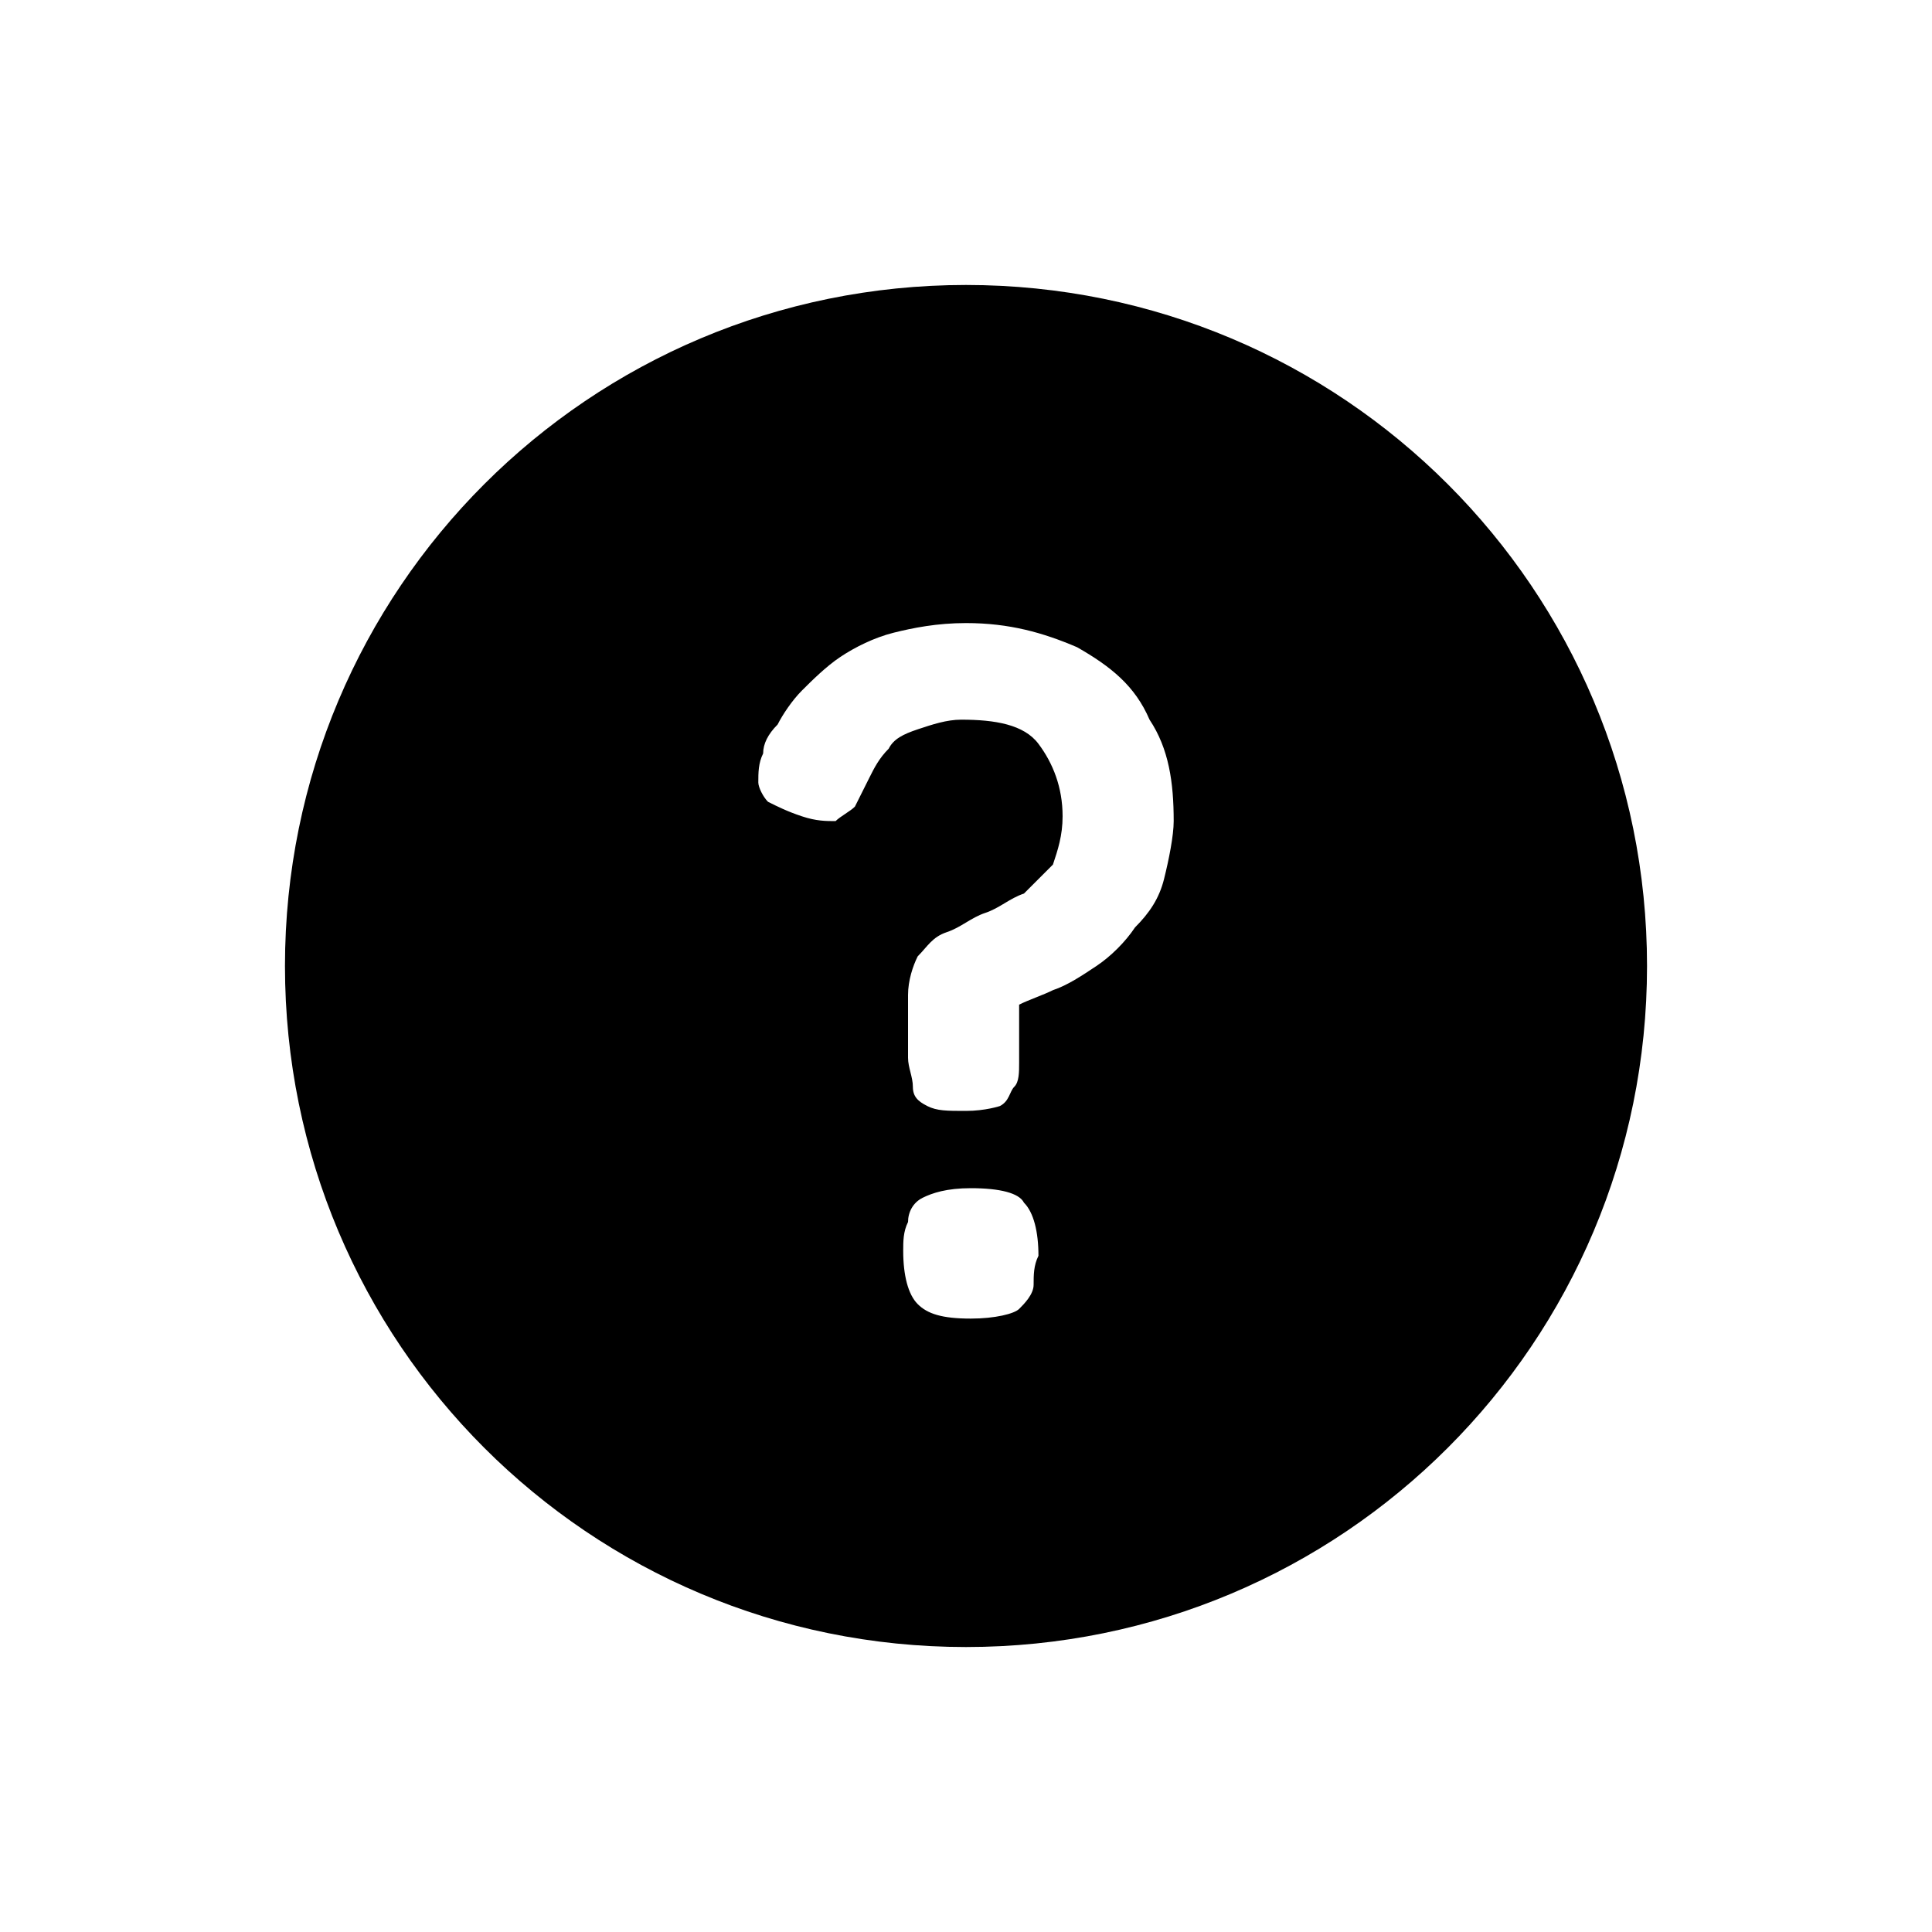
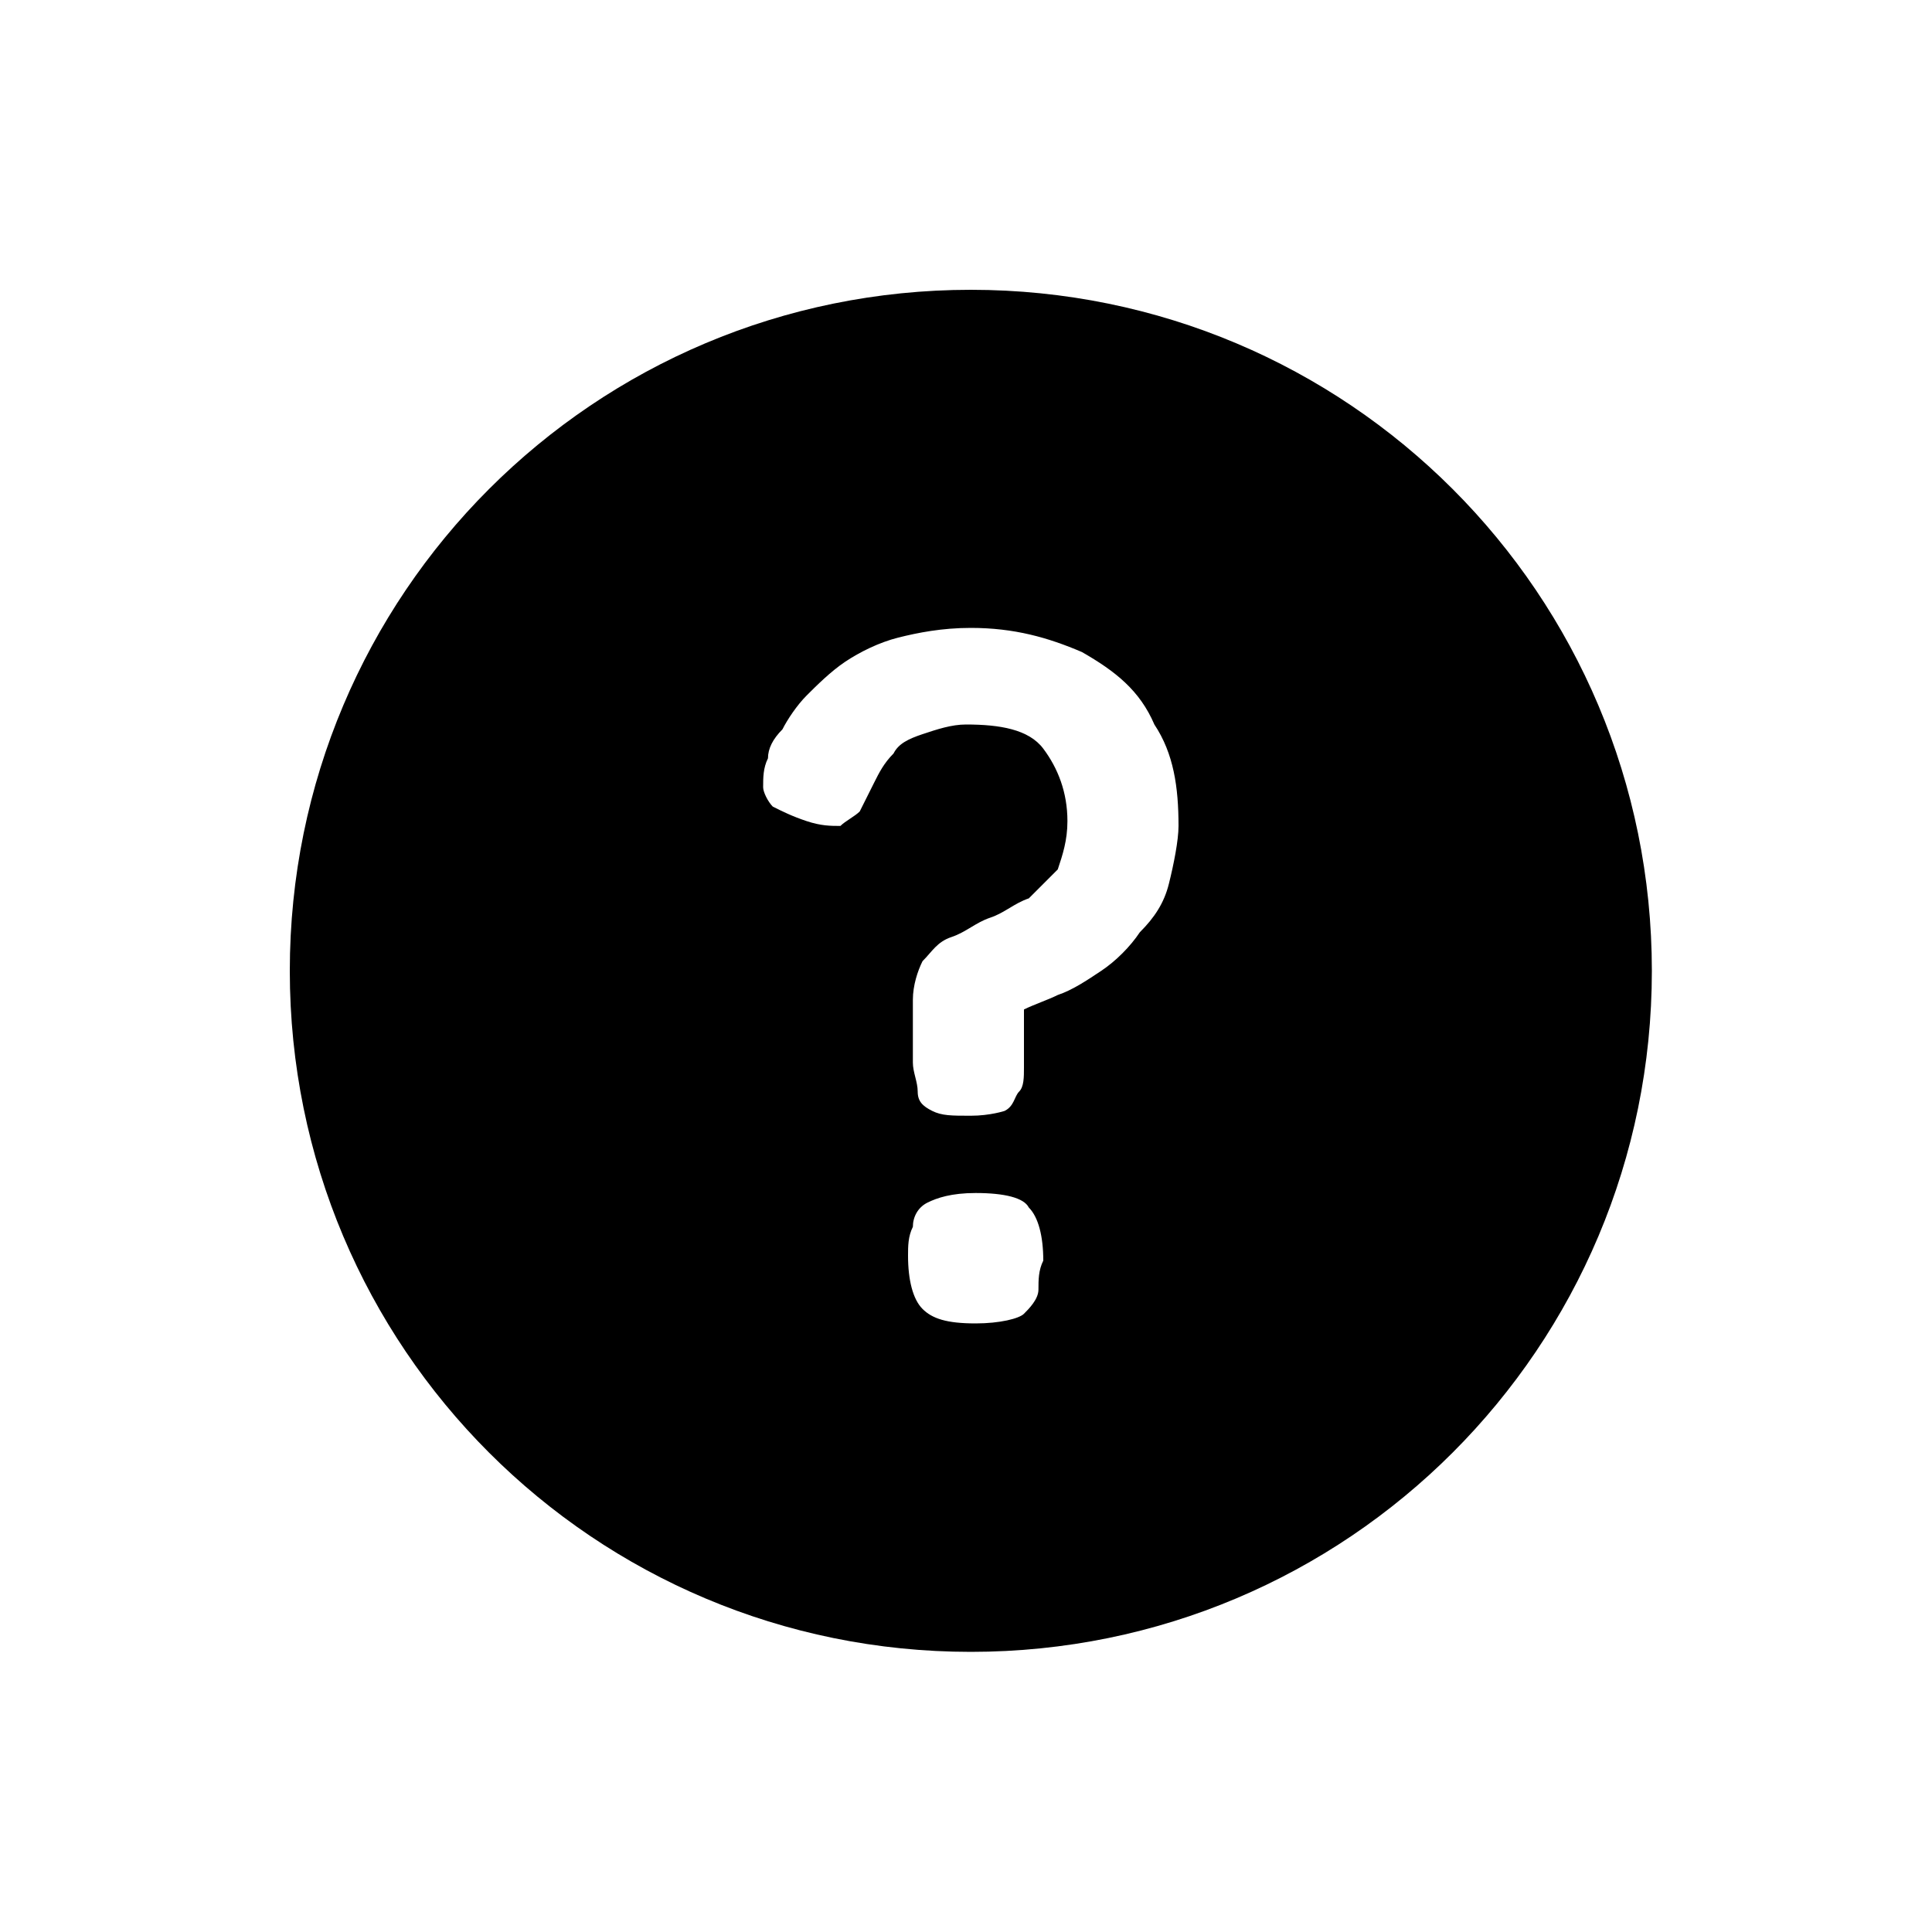
- <svg xmlns="http://www.w3.org/2000/svg" version="1.1" x="0px" y="0px" viewBox="0 0 40 40" style="enable-background:new 0 0 40 40;" xml:space="preserve">
-   <g id="BG">
- </g>
-   <g id="help-browser">
-     <path d="M20,5.9C12.2,5.9,5.9,12.2,5.9,20S12.2,34.1,20,34.1c7.8,0,14.1-6.3,14.1-14.1S27.8,5.9,20,5.9z M21.4,26.6   c0,0.2-0.2,0.4-0.3,0.5s-0.5,0.2-1,0.2c-0.6,0-0.9-0.1-1.1-0.3c-0.2-0.2-0.3-0.6-0.3-1.1c0-0.2,0-0.4,0.1-0.6   c0-0.2,0.1-0.4,0.3-0.5s0.5-0.2,1-0.2c0.6,0,1,0.1,1.1,0.3c0.2,0.2,0.3,0.6,0.3,1.1C21.4,26.2,21.4,26.4,21.4,26.6z M24.1,18.2   c-0.1,0.4-0.3,0.7-0.6,1c-0.2,0.3-0.5,0.6-0.8,0.8c-0.3,0.2-0.6,0.4-0.9,0.5c-0.2,0.1-0.5,0.2-0.7,0.3V22c0,0.2,0,0.4-0.1,0.5   s-0.1,0.3-0.3,0.4C20.7,22.9,20.4,23,20,23c-0.4,0-0.6,0-0.8-0.1c-0.2-0.1-0.3-0.2-0.3-0.4s-0.1-0.4-0.1-0.6v-1.3   c0-0.3,0.1-0.6,0.2-0.8c0.2-0.2,0.3-0.4,0.6-0.5s0.5-0.3,0.8-0.4s0.5-0.3,0.8-0.4c0.2-0.2,0.4-0.4,0.6-0.6c0.1-0.3,0.2-0.6,0.2-1   c0-0.6-0.2-1.1-0.5-1.5s-0.9-0.5-1.6-0.5c-0.3,0-0.6,0.1-0.9,0.2c-0.3,0.1-0.5,0.2-0.6,0.4c-0.2,0.2-0.3,0.4-0.4,0.6   c-0.1,0.2-0.2,0.4-0.3,0.6c-0.1,0.1-0.3,0.2-0.4,0.3c-0.2,0-0.4,0-0.7-0.1c-0.3-0.1-0.5-0.2-0.7-0.3c-0.1-0.1-0.2-0.3-0.2-0.4   c0-0.2,0-0.4,0.1-0.6c0-0.2,0.1-0.4,0.3-0.6c0.1-0.2,0.3-0.5,0.5-0.7c0.2-0.2,0.5-0.5,0.8-0.7c0.3-0.2,0.7-0.4,1.1-0.5   c0.4-0.1,0.9-0.2,1.5-0.2c0.9,0,1.6,0.2,2.3,0.5c0.7,0.4,1.2,0.8,1.5,1.5c0.4,0.6,0.5,1.3,0.5,2.1C24.3,17.3,24.2,17.8,24.1,18.2z" />
-   </g>
+ <svg xmlns="http://www.w3.org/2000/svg" version="1.1" id="help-browser.filled" x="0px" y="0px" viewBox="0 0 120 120" style="enable-background:new 0 0 120 120;" xml:space="preserve">
+   <style type="text/css">
+ 	.st0{fill:none;}
+ </style>
+   <rect id="BG" class="st0" width="120" height="120" />
+   <path d="M60.3,18C36.9,18,18,36.9,18,60.3s18.9,42.3,42.3,42.3s42.3-18.9,42.3-42.3S83.7,18,60.3,18z M64.5,80.1  c0,0.6-0.6,1.2-0.9,1.5c-0.3,0.3-1.5,0.6-3,0.6c-1.8,0-2.7-0.3-3.3-0.9c-0.6-0.6-0.9-1.8-0.9-3.3c0-0.6,0-1.2,0.3-1.8  c0-0.6,0.3-1.2,0.9-1.5c0.6-0.3,1.5-0.6,3-0.6c1.8,0,3,0.3,3.3,0.9c0.6,0.6,0.9,1.8,0.9,3.3C64.5,78.9,64.5,79.5,64.5,80.1z   M72.6,54.9c-0.3,1.2-0.9,2.1-1.8,3c-0.6,0.9-1.5,1.8-2.4,2.4c-0.9,0.6-1.8,1.2-2.7,1.5c-0.6,0.3-1.5,0.6-2.1,0.9v3.6  c0,0.6,0,1.2-0.3,1.5C63,68.1,63,68.7,62.4,69c0,0-0.9,0.3-2.1,0.3s-1.8,0-2.4-0.3c-0.6-0.3-0.9-0.6-0.9-1.2c0-0.6-0.3-1.2-0.3-1.8  v-3.9c0-0.9,0.3-1.8,0.6-2.4c0.6-0.6,0.9-1.2,1.8-1.5c0.9-0.3,1.5-0.9,2.4-1.2s1.5-0.9,2.4-1.2c0.6-0.6,1.2-1.2,1.8-1.8  c0.3-0.9,0.6-1.8,0.6-3c0-1.8-0.6-3.3-1.5-4.5C63.9,45.3,62.1,45,60,45c-0.9,0-1.8,0.3-2.7,0.6c-0.9,0.3-1.5,0.6-1.8,1.2  c-0.6,0.6-0.9,1.2-1.2,1.8c-0.3,0.6-0.6,1.2-0.9,1.8c-0.3,0.3-0.9,0.6-1.2,0.9c-0.6,0-1.2,0-2.1-0.3c-0.9-0.3-1.5-0.6-2.1-0.9  c-0.3-0.3-0.6-0.9-0.6-1.2c0-0.6,0-1.2,0.3-1.8c0-0.6,0.3-1.2,0.9-1.8c0.3-0.6,0.9-1.5,1.5-2.1c0.6-0.6,1.5-1.5,2.4-2.1  c0.9-0.6,2.1-1.2,3.3-1.5c1.2-0.3,2.7-0.6,4.5-0.6c2.7,0,4.8,0.6,6.9,1.5c2.1,1.2,3.6,2.4,4.5,4.5c1.2,1.8,1.5,3.9,1.5,6.3  C73.2,52.2,72.9,53.7,72.6,54.9z" />
</svg>
